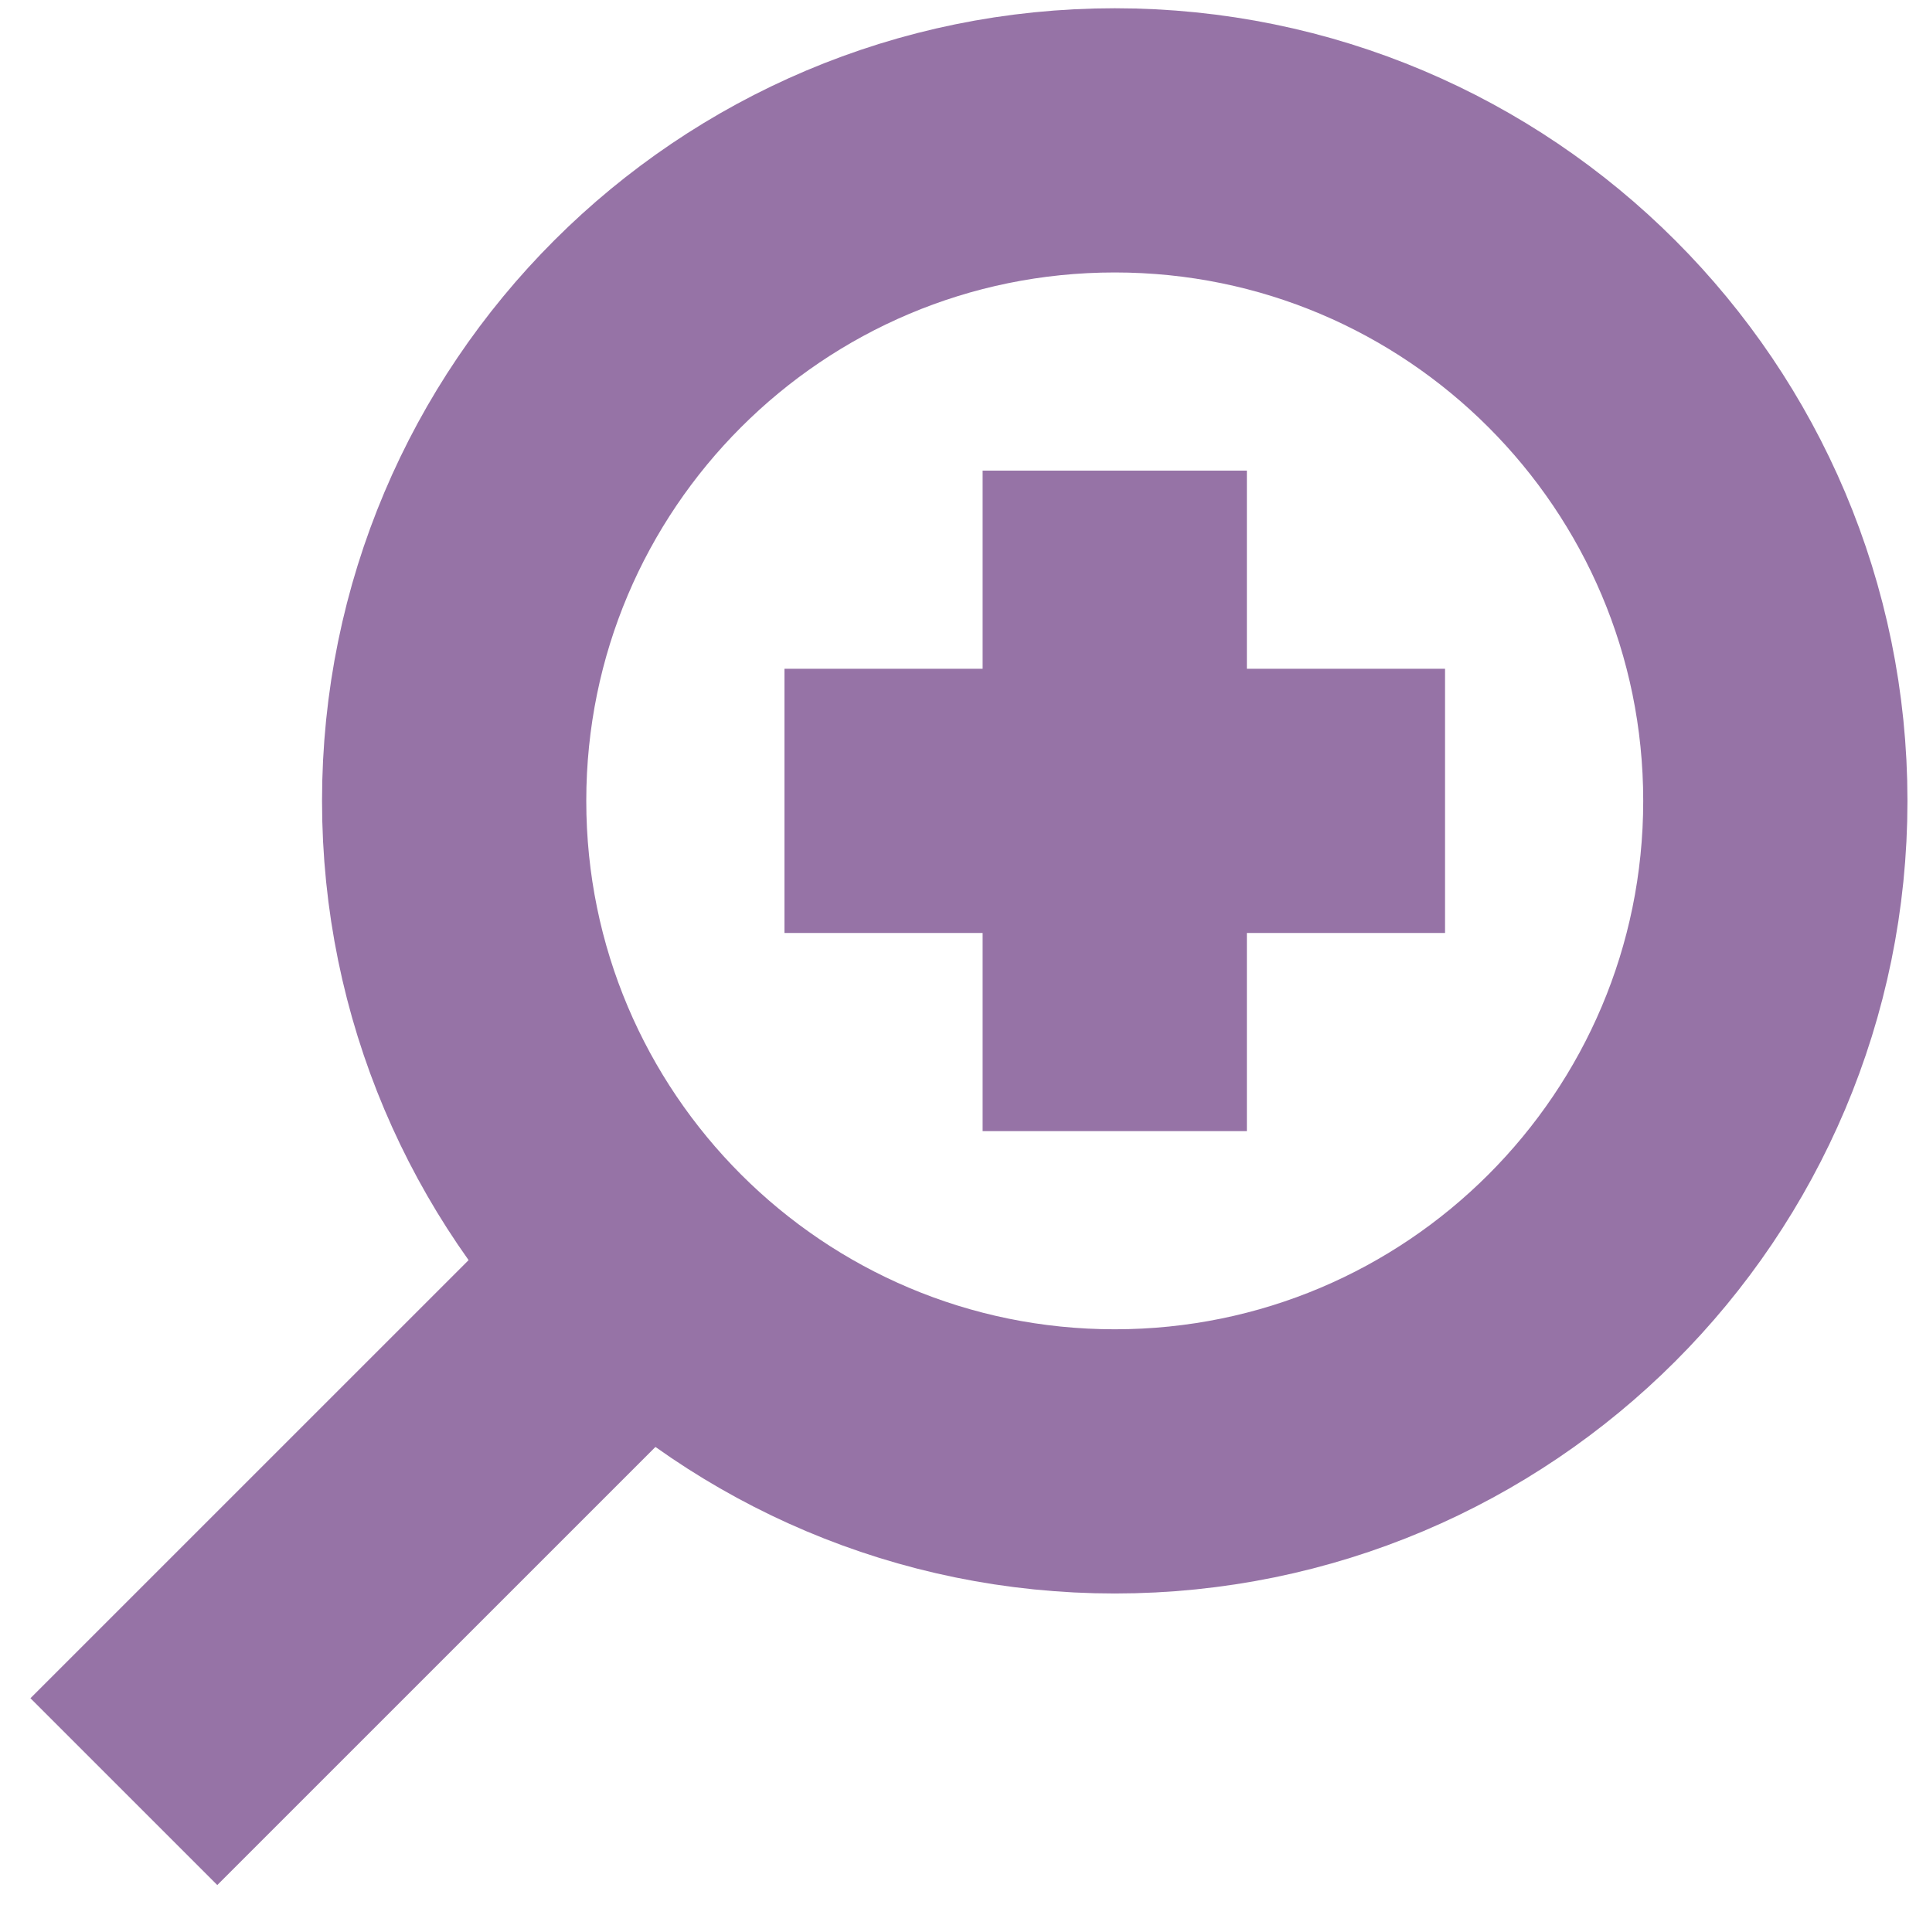
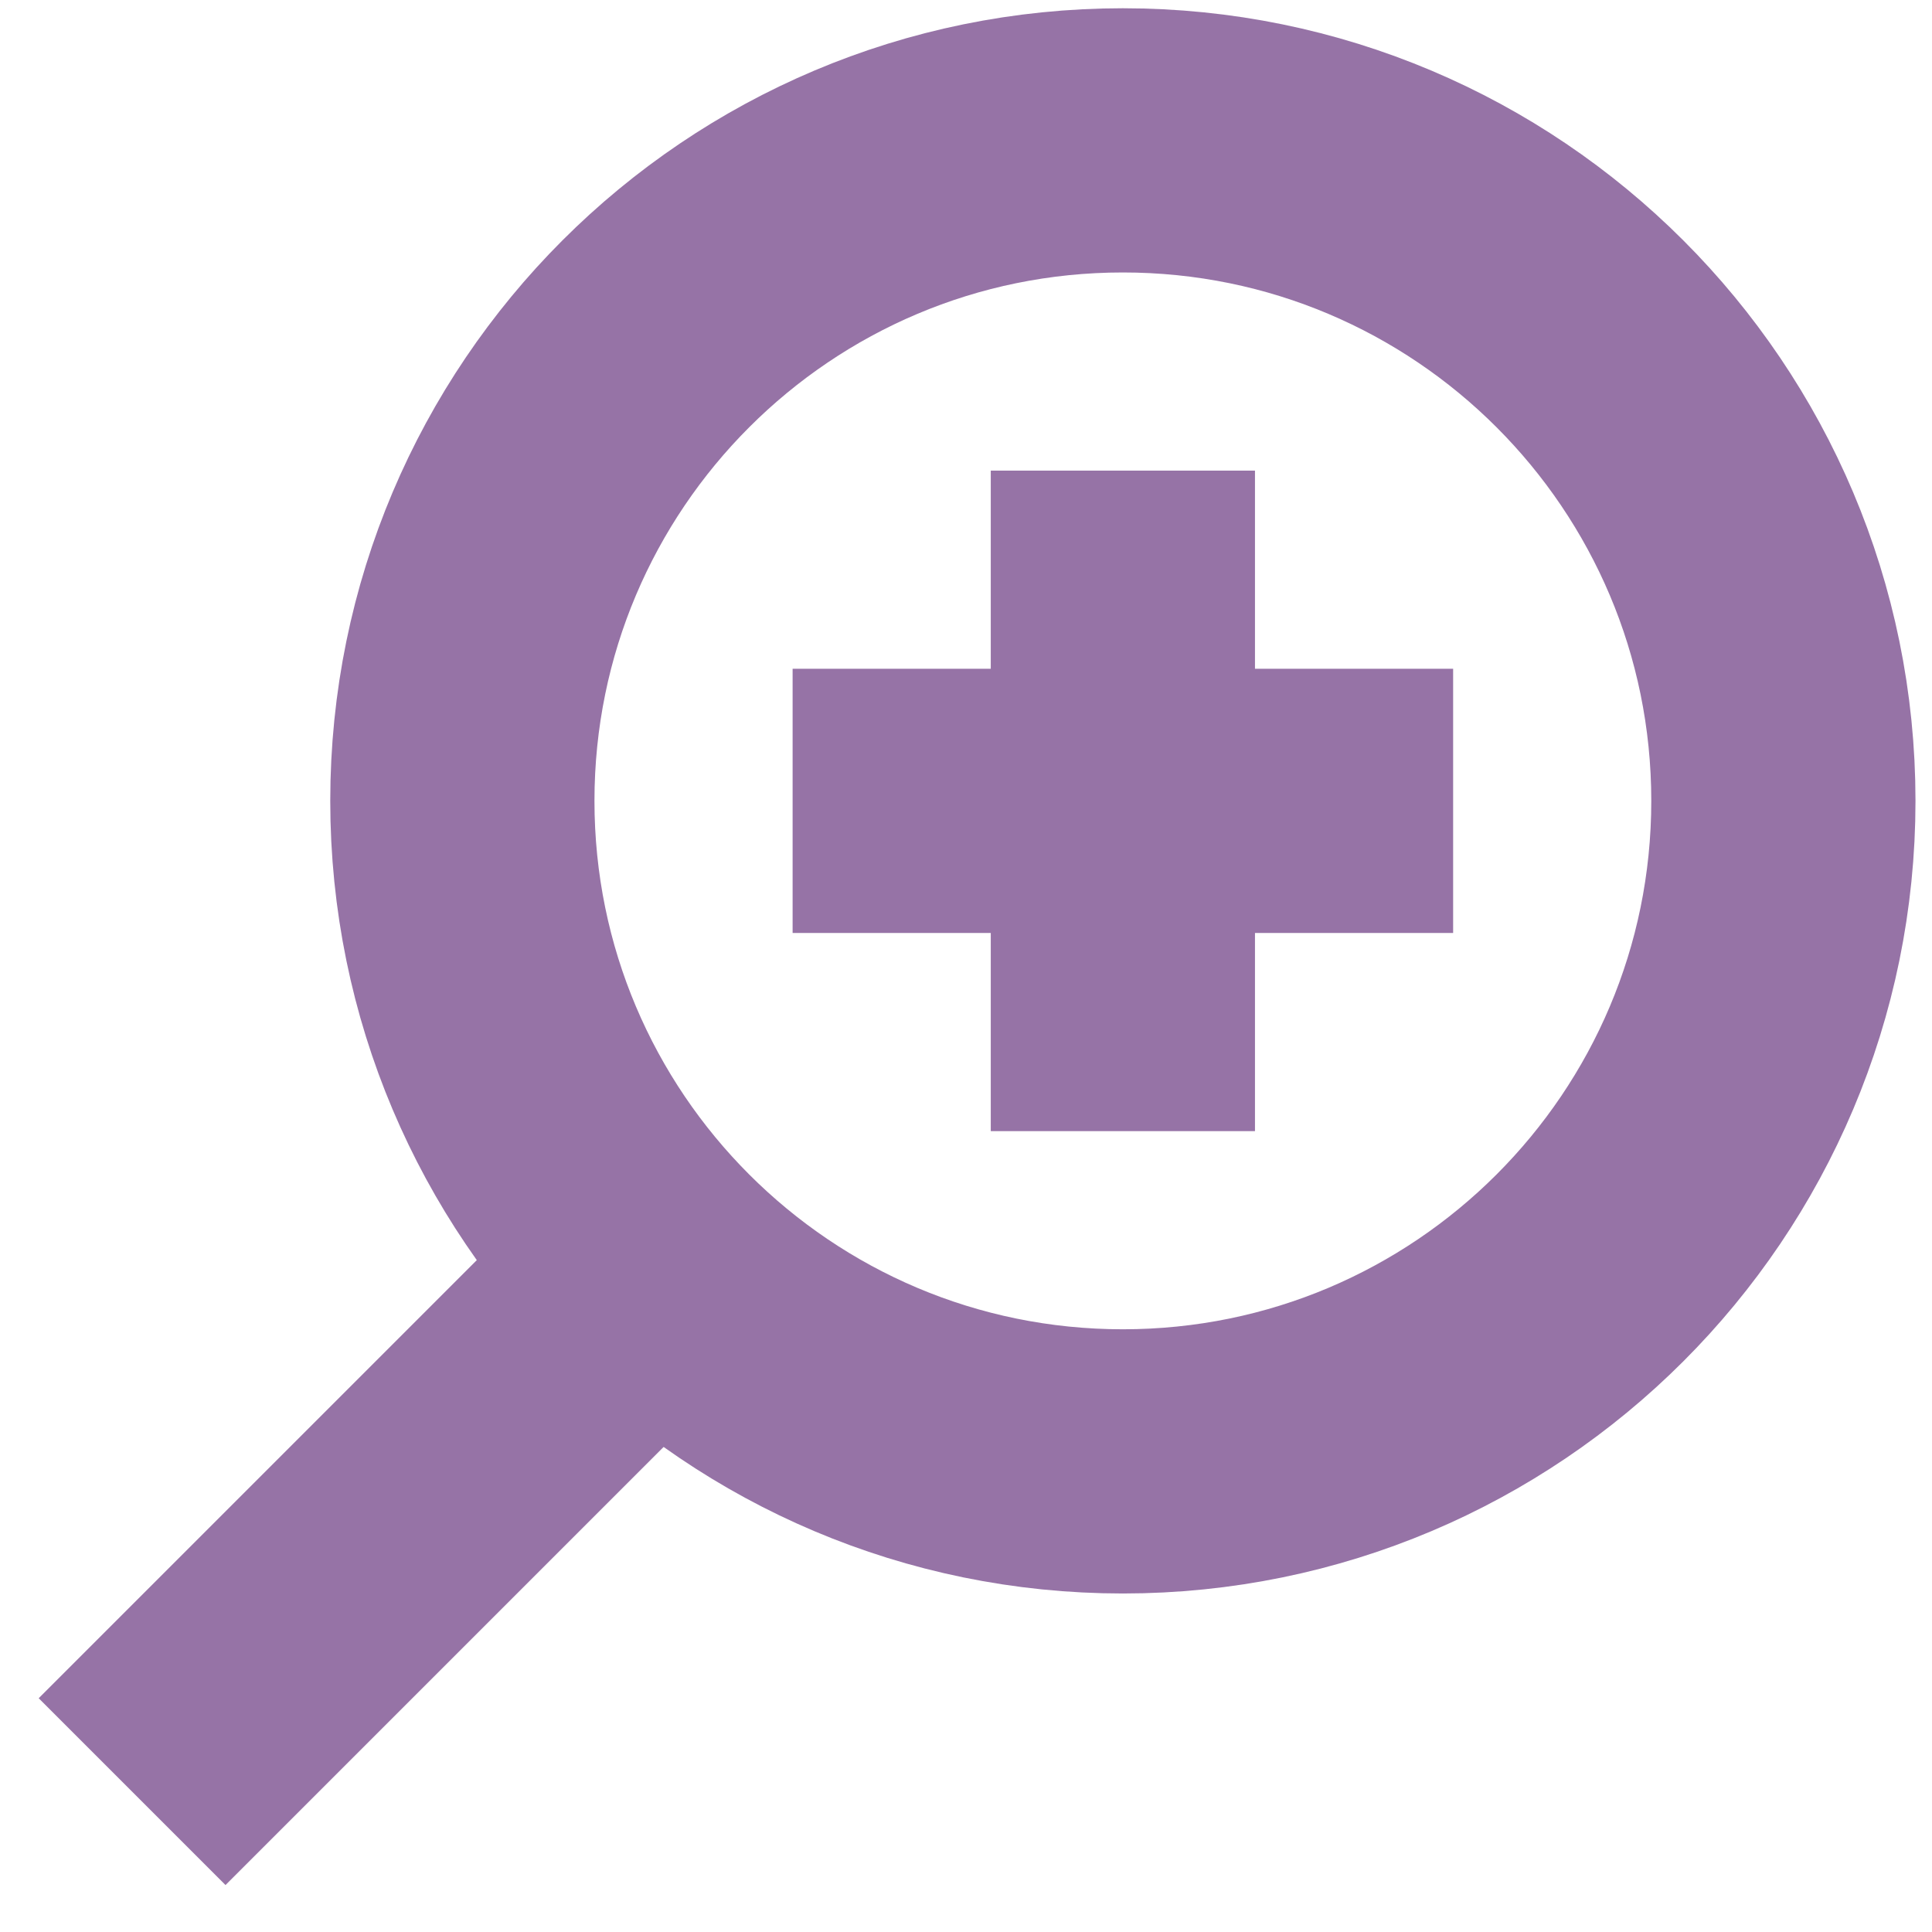
- <svg xmlns="http://www.w3.org/2000/svg" version="1.1" width="116px" height="117px" viewBox="-0.5 -0.5 116 117">
+ <svg xmlns="http://www.w3.org/2000/svg" version="1.1" width="512px" height="512px" viewBox="-0.5 -0.5 116 117">
  <defs />
  <g>
    <ellipse cx="67" cy="48" rx="40" ry="40" fill="none" stroke="#9673a6" stroke-width="16" pointer-events="all" />
    <path d="M 7 108 L 38.72 76.28" fill="none" stroke="#9673a6" stroke-width="16" stroke-miterlimit="10" pointer-events="stroke" />
    <path d="M 67 68 L 67 28" fill="none" stroke="#9673a6" stroke-width="16" stroke-miterlimit="10" pointer-events="stroke" />
    <path d="M 87 48 L 47 48" fill="none" stroke="#9673a6" stroke-width="16" stroke-miterlimit="10" pointer-events="stroke" />
  </g>
</svg>
